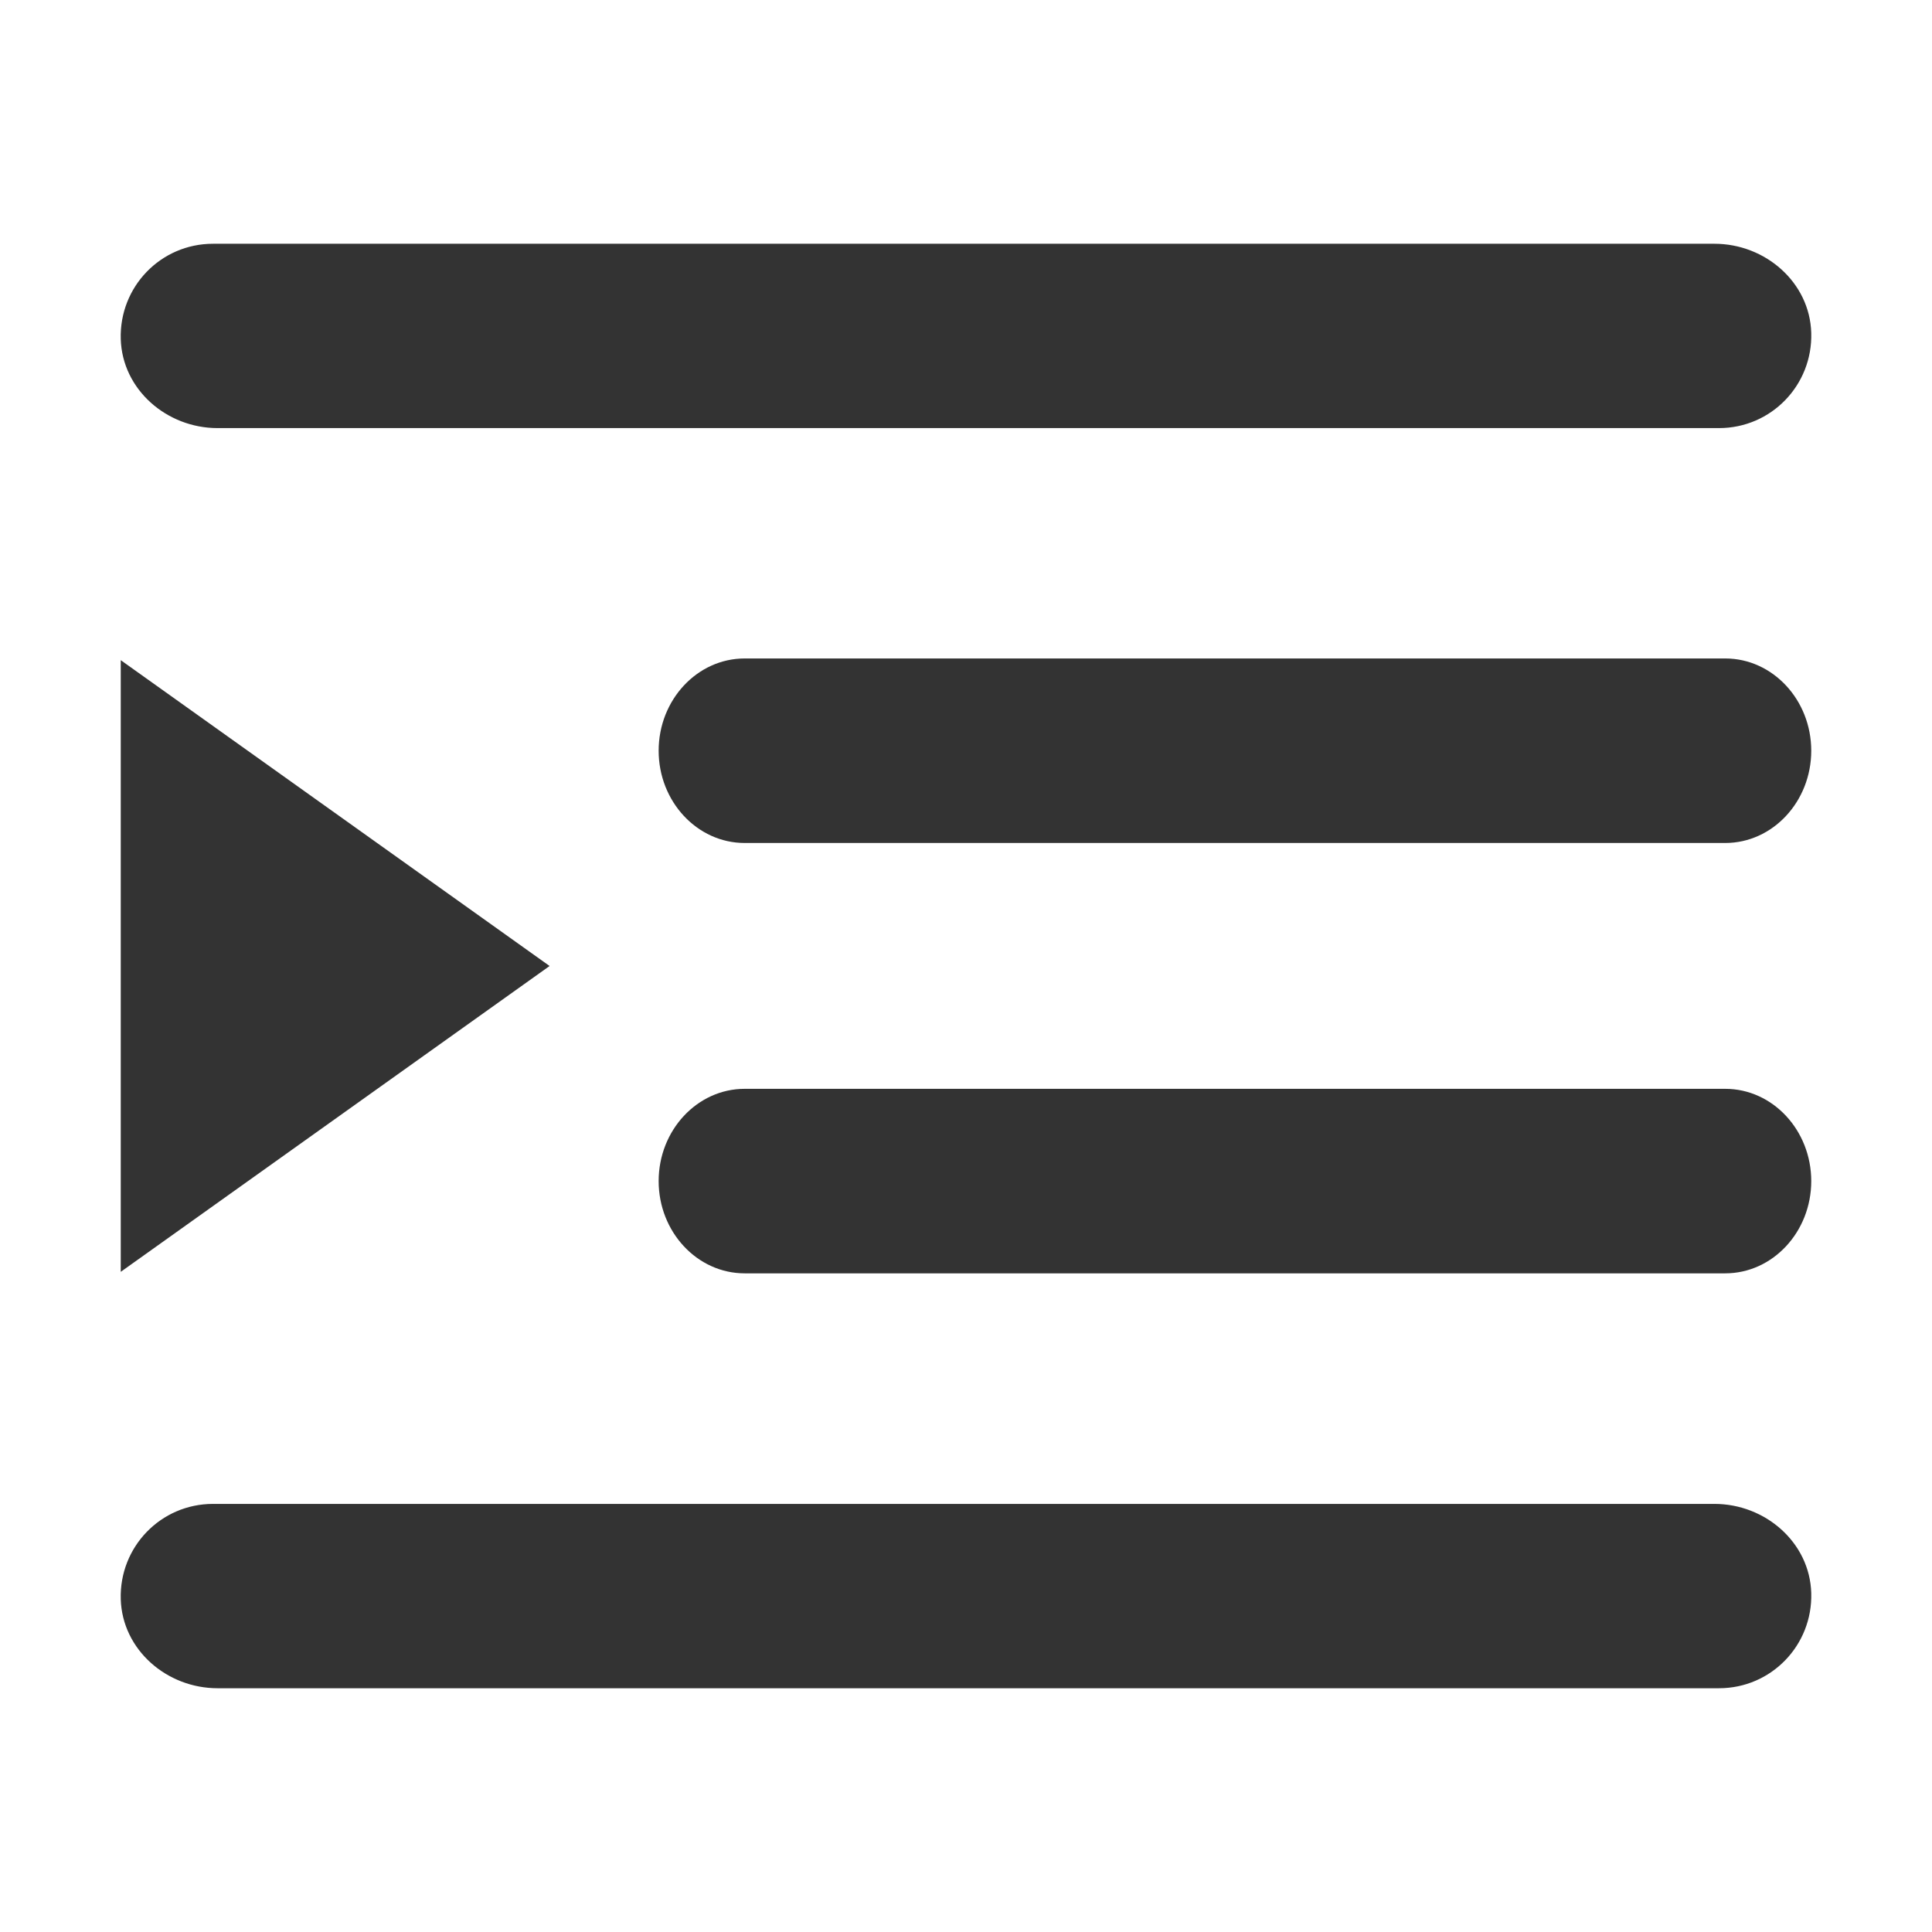
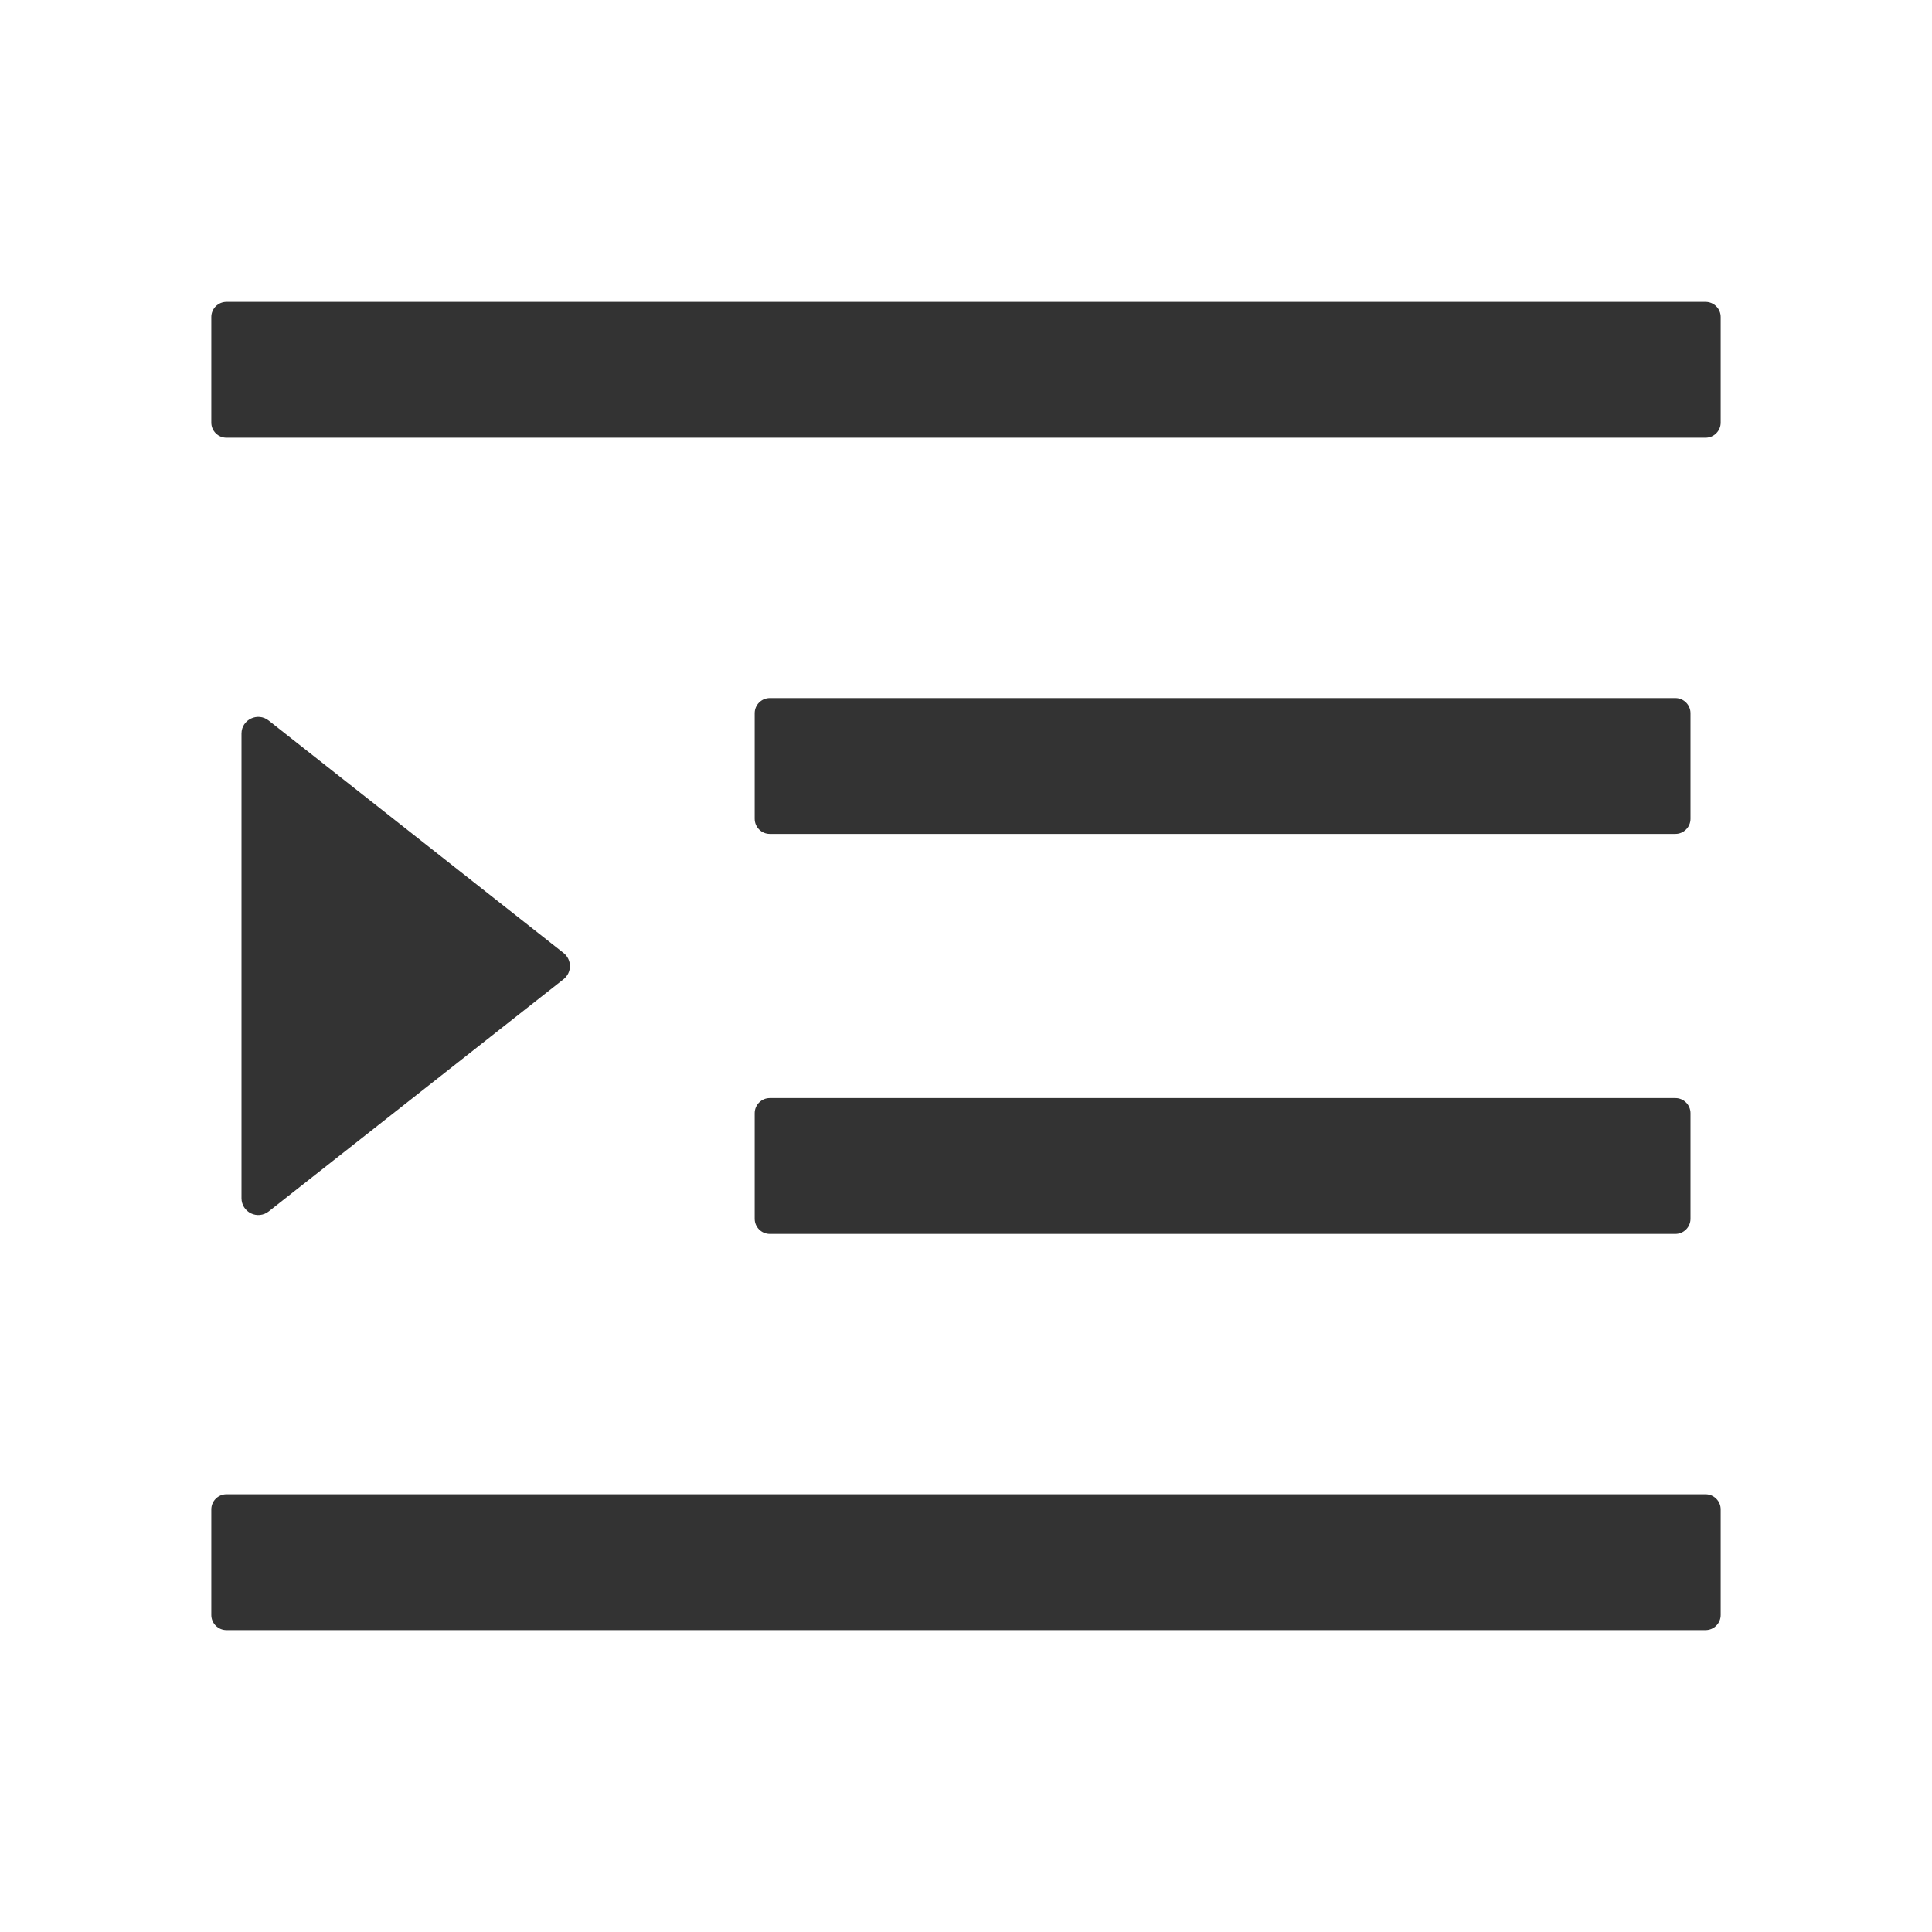
<svg xmlns="http://www.w3.org/2000/svg" class="icon" width="200px" height="200.00px" viewBox="0 0 1024 1024" version="1.1">
-   <path fill="#333333" d="M914.4 674.9H394.7c-25.2 0-45.6-22-45.6-48.9s20.4-48.9 45.6-48.9h519.7c25.2 0 45.6 22 45.6 48.9s-20.4 48.9-45.6 48.9z m0-228.1H394.7c-25.2 0-45.6-22-45.6-48.9s20.4-48.9 45.6-48.9h519.7c25.2 0 45.6 22 45.6 48.9s-20.4 48.9-45.6 48.9z m-3.3-219.9H115.3c-26.9 0-50.5-20.4-51.3-47.2-0.8-27.7 21.2-50.5 48.9-50.5h795.8c26.9 0 50.5 20.4 51.3 47.2 0.8 27.7-21.2 50.5-48.9 50.5zM64 674.1V349.9L291.3 512 64 674.1c0 0.8 0 0.8 0 0z m48.9 123h795.8c26.9 0 50.5 20.4 51.3 47.2 0.8 27.7-21.2 50.5-48.9 50.5H115.3c-26.9 0-50.5-20.4-51.3-47.2-0.8-27.7 21.2-50.5 48.9-50.5z" />
+   <path fill="#333333" d="M408 442h480c4.4 0 8-3.6 8-8v-56c0-4.4-3.6-8-8-8H408c-4.4 0-8 3.6-8 8v56c0 4.4 3.6 8 8 8zm-8 204c0 4.4 3.6 8 8 8h480c4.4 0 8-3.6 8-8v-56c0-4.4-3.6-8-8-8H408c-4.4 0-8 3.6-8 8v56zm504-486H120c-4.4 0-8 3.6-8 8v56c0 4.4 3.6 8 8 8h784c4.4 0 8-3.6 8-8v-56c0-4.4-3.6-8-8-8zm0 632H120c-4.4 0-8 3.6-8 8v56c0 4.4 3.6 8 8 8h784c4.4 0 8-3.6 8-8v-56c0-4.4-3.6-8-8-8zM142.4 642.1L298.7 519a8.84 8.84 0 0 0 0-13.9L142.4 381.9c-5.8-4.6-14.4-.5-14.4 6.9v246.3a8.9 8.9 0 0 0 14.4 7z" />
</svg>
